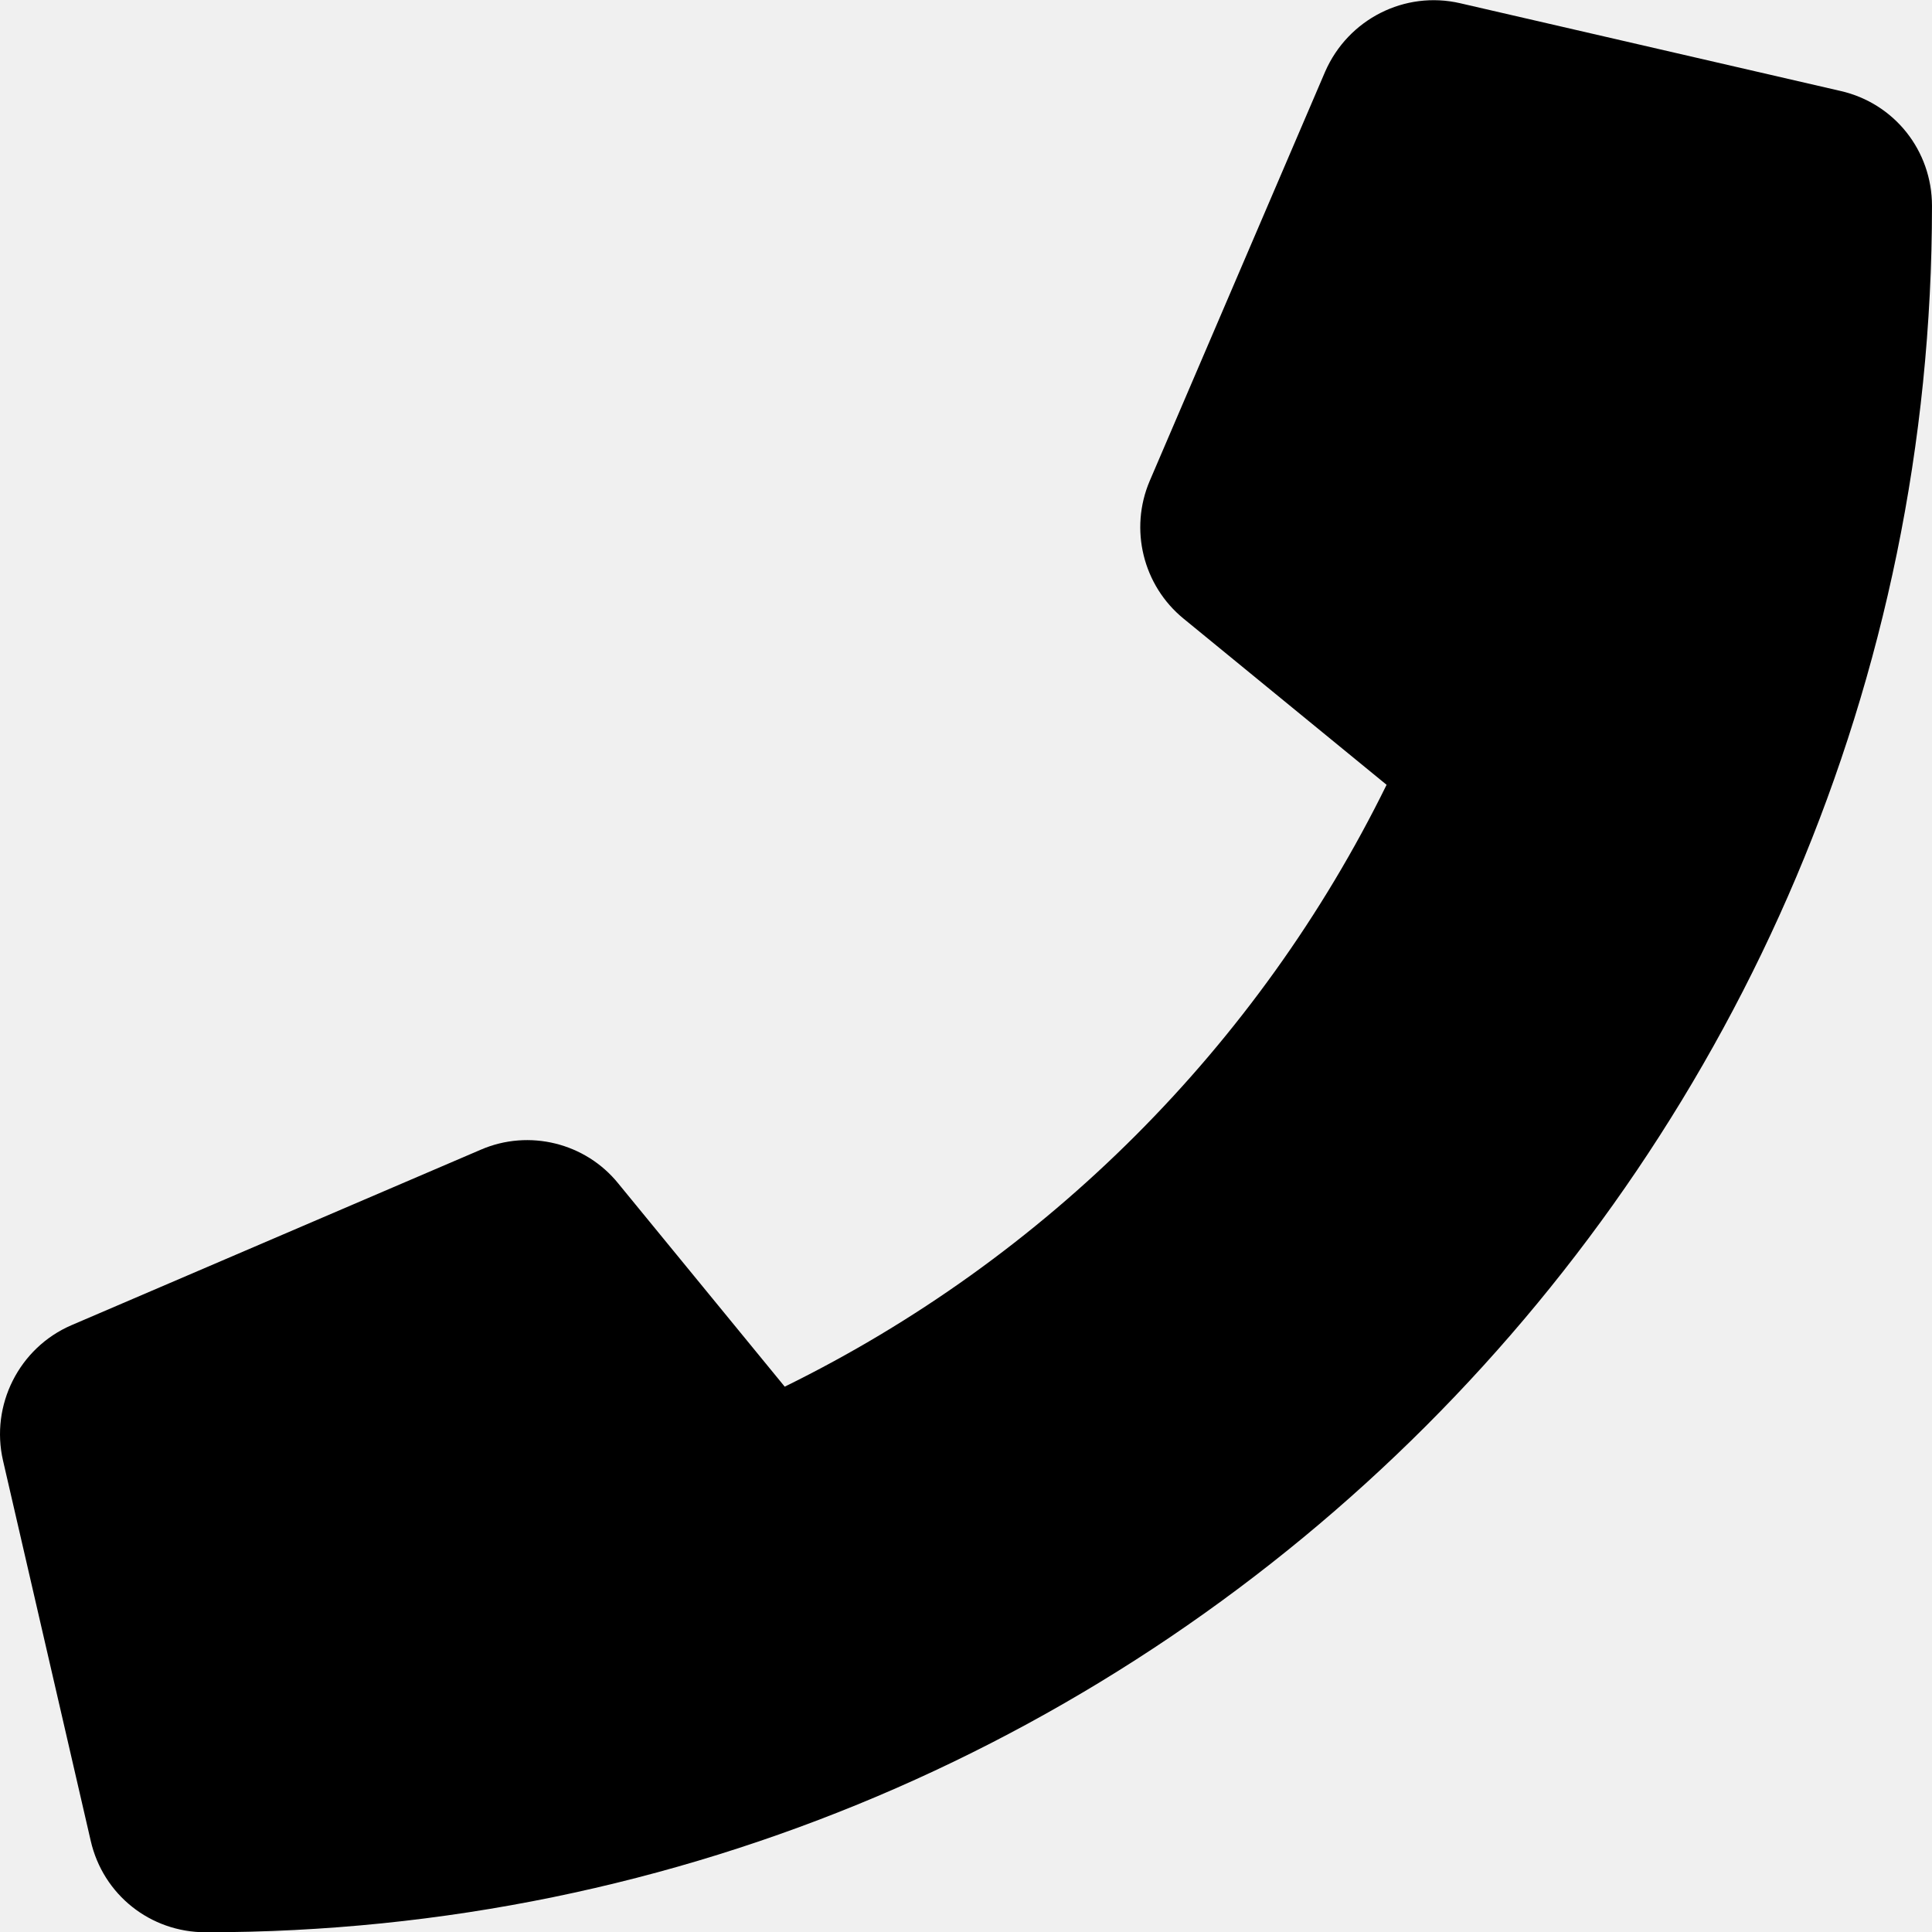
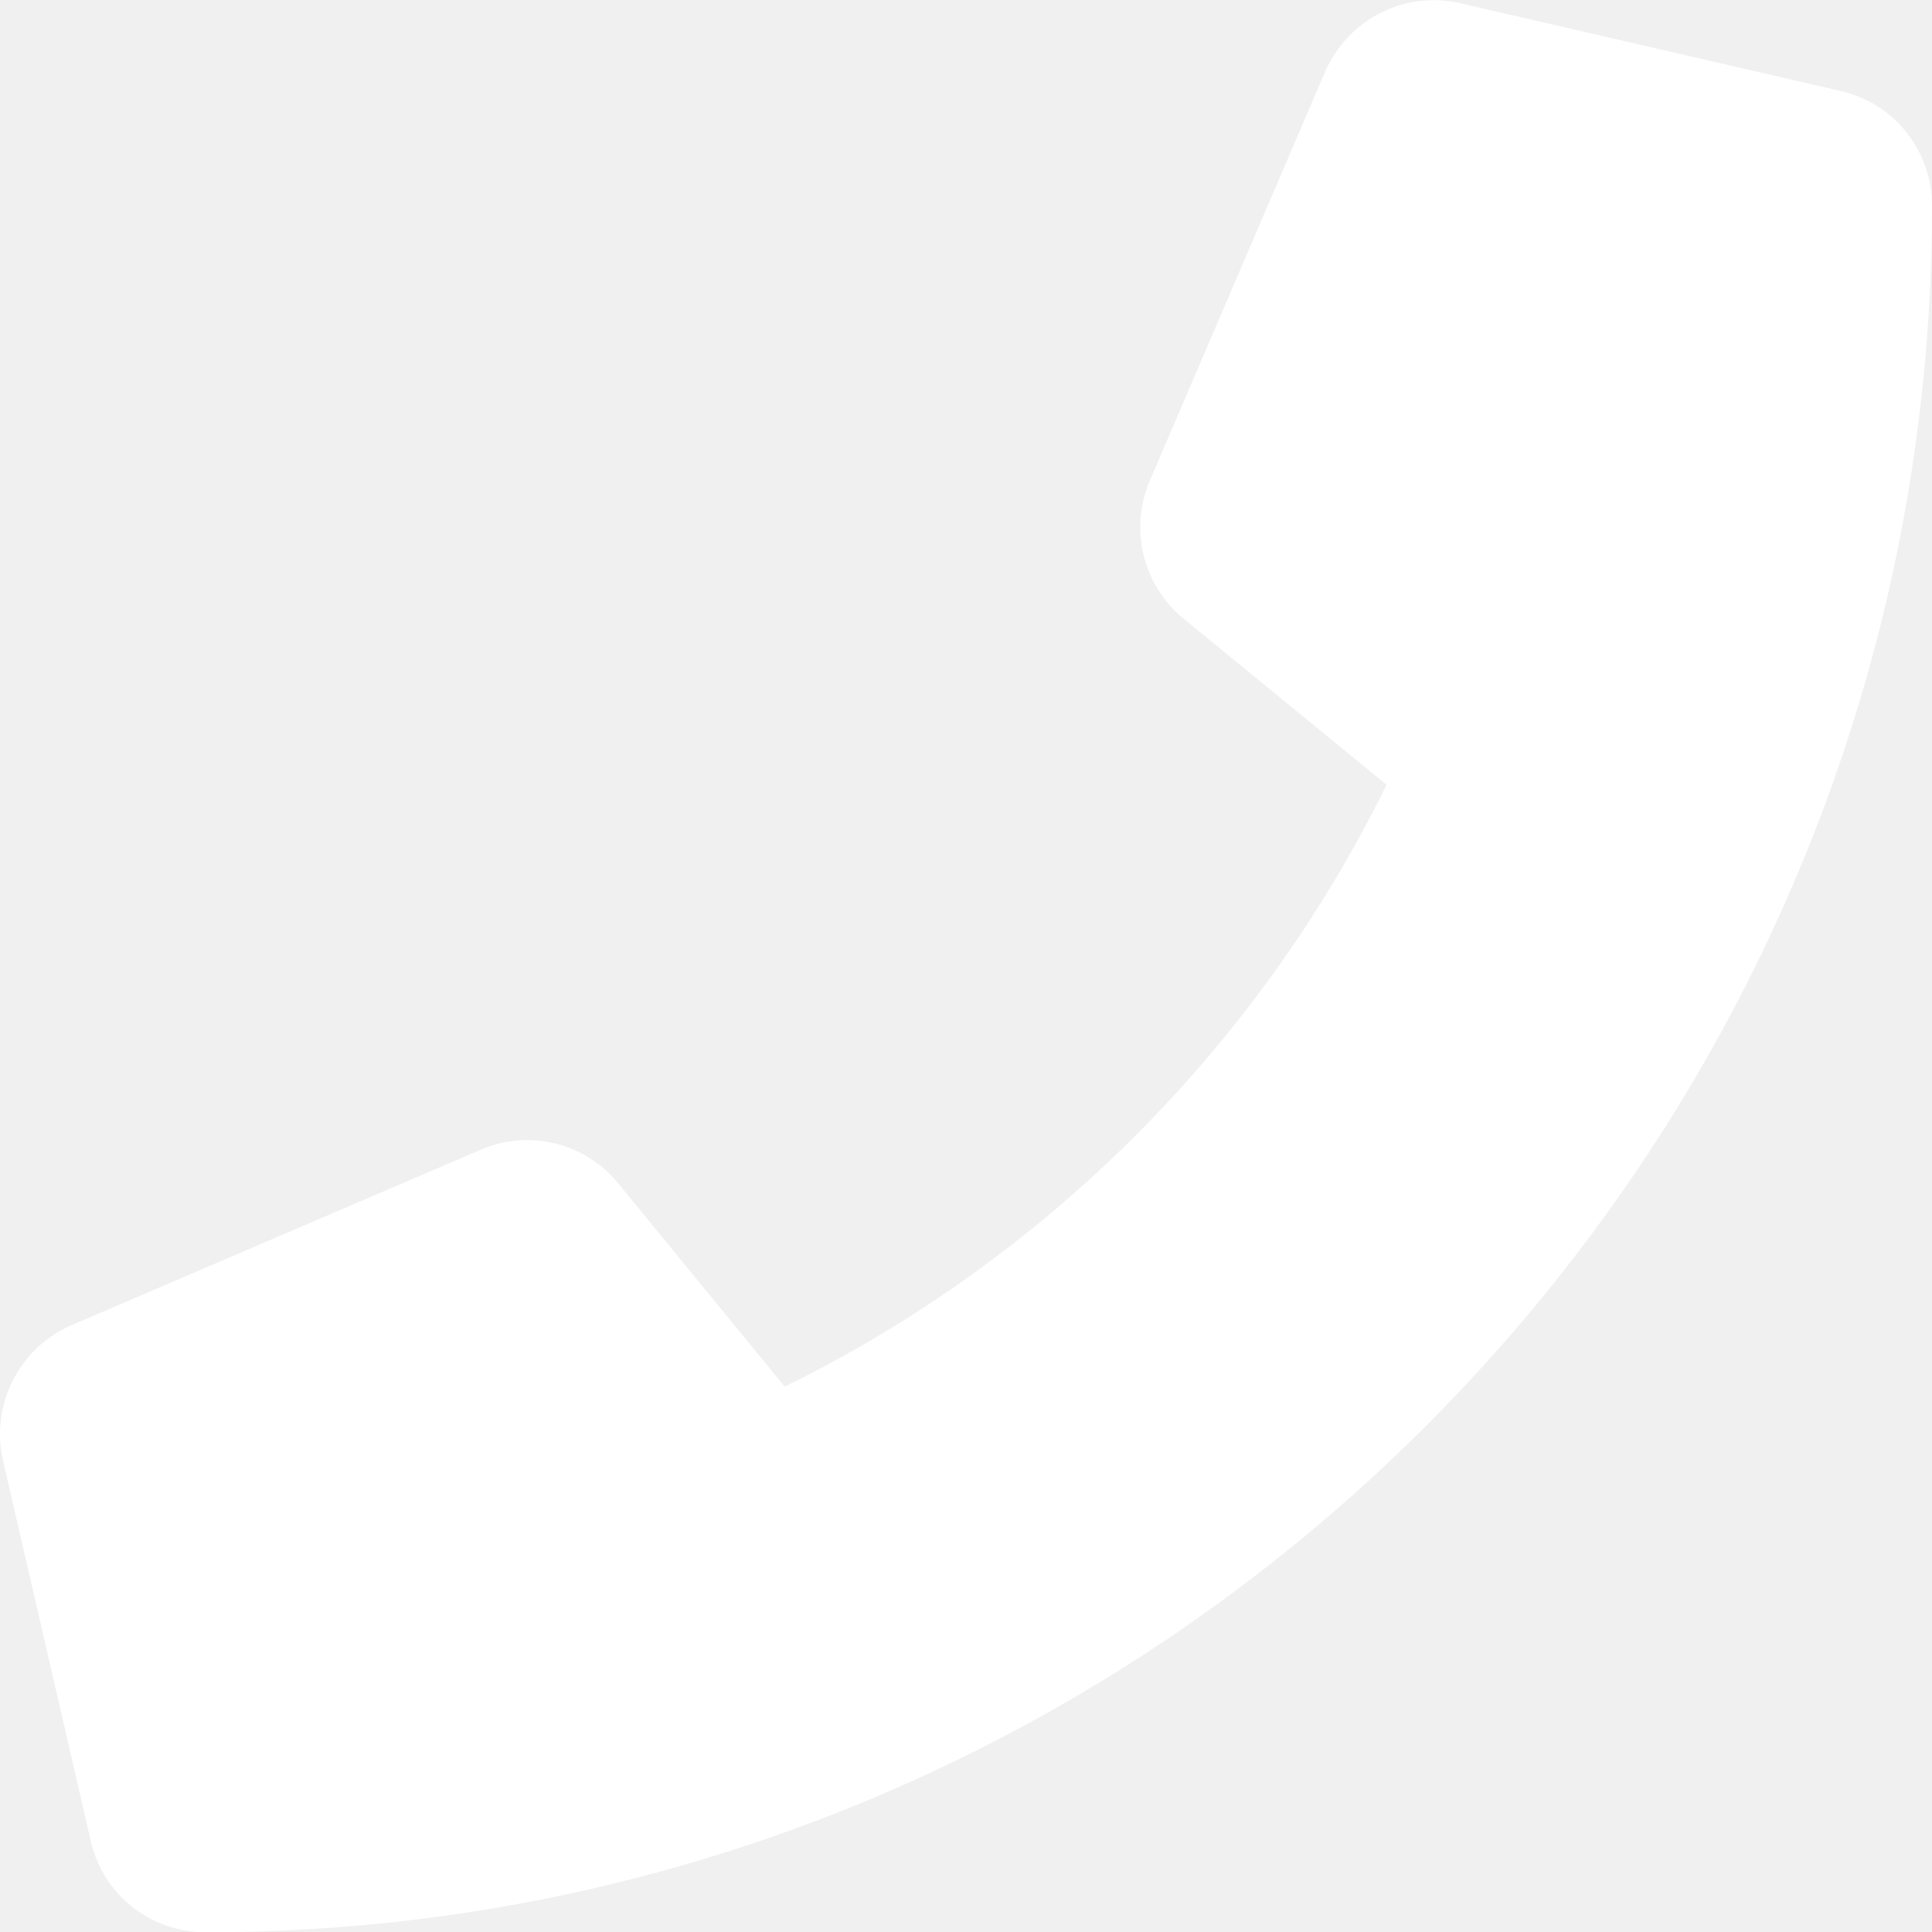
- <svg xmlns="http://www.w3.org/2000/svg" viewBox="0 0 512 512">
+ <svg xmlns="http://www.w3.org/2000/svg" style="background-color:#424147" fill="white" viewBox="0 0 512 512">
  <path d="M18.92 351.2l108.5-46.52c12.78-5.531 27.77-1.801 36.45 8.98l44.09 53.82c69.25-34 125.5-90.31 159.5-159.5l-53.81-44.04c-10.75-8.781-14.41-23.69-8.974-36.47l46.51-108.5c6.094-13.91 21.1-21.52 35.79-18.11l100.8 23.25c14.25 3.25 24.22 15.8 24.22 30.46c0 252.3-205.2 457.5-457.5 457.5c-14.67 0-27.18-9.968-30.45-24.22l-23.25-100.8C-2.571 372.4 5.018 357.2 18.92 351.2z" />
</svg>
